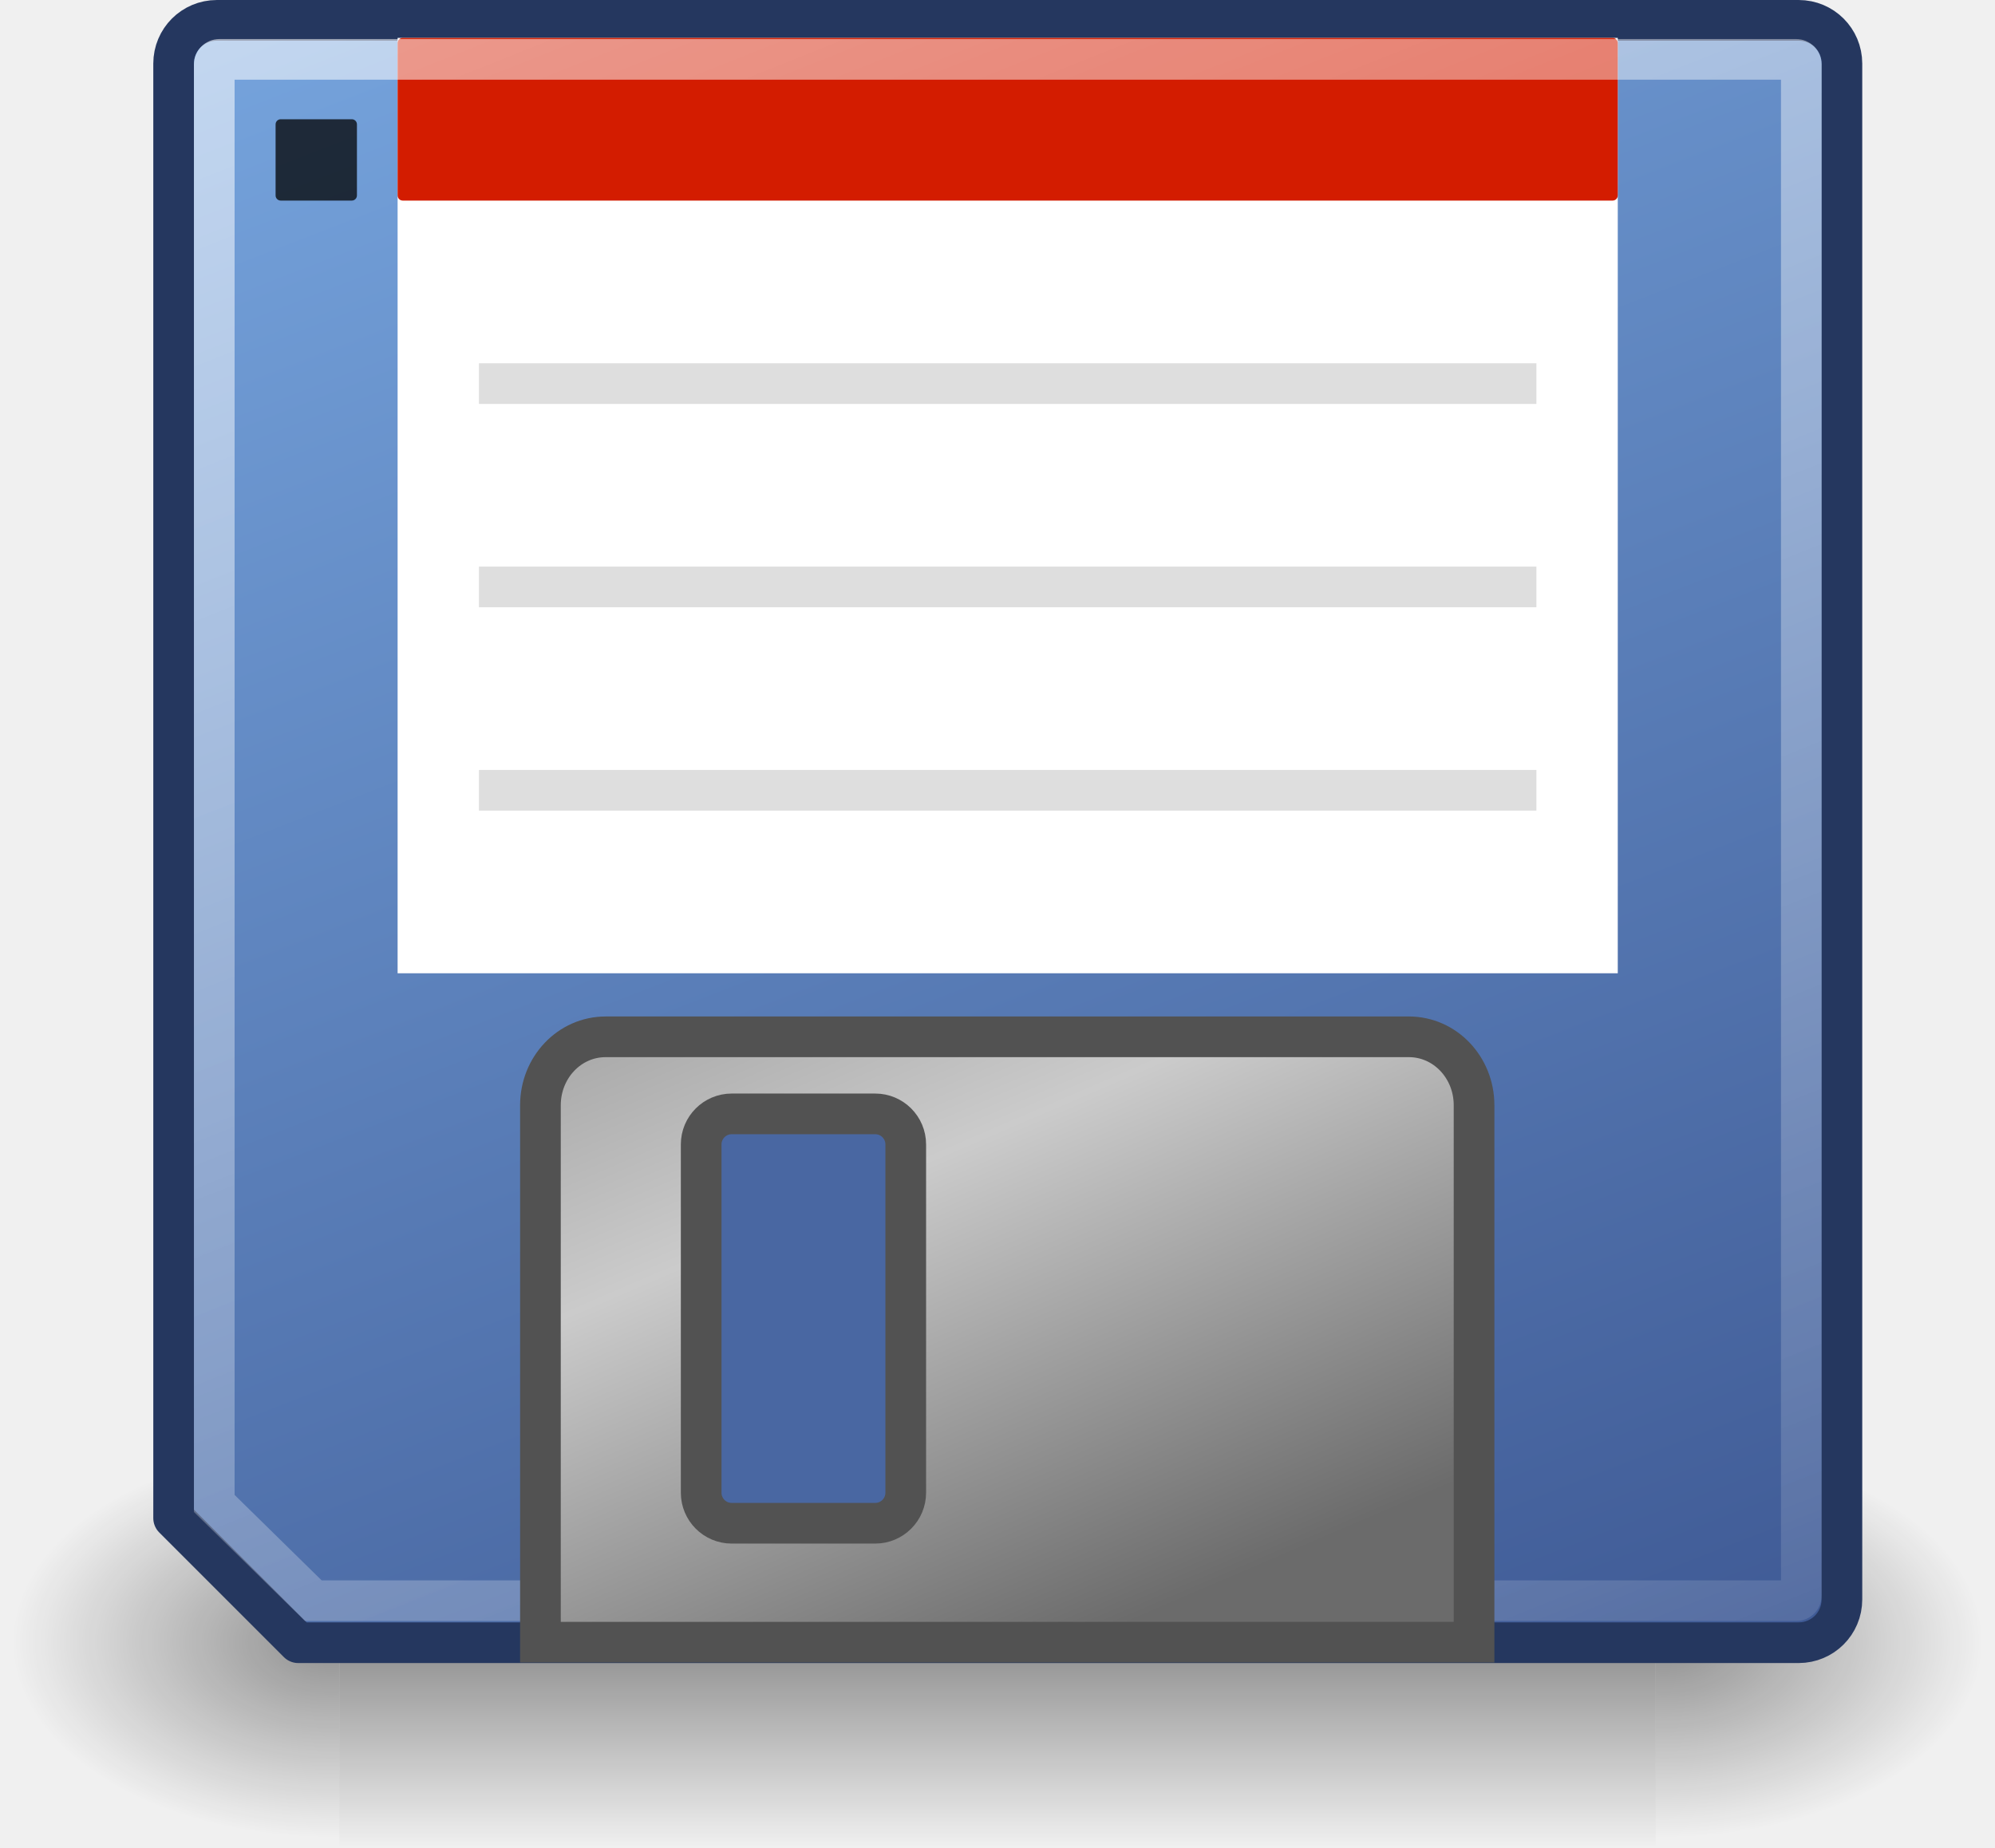
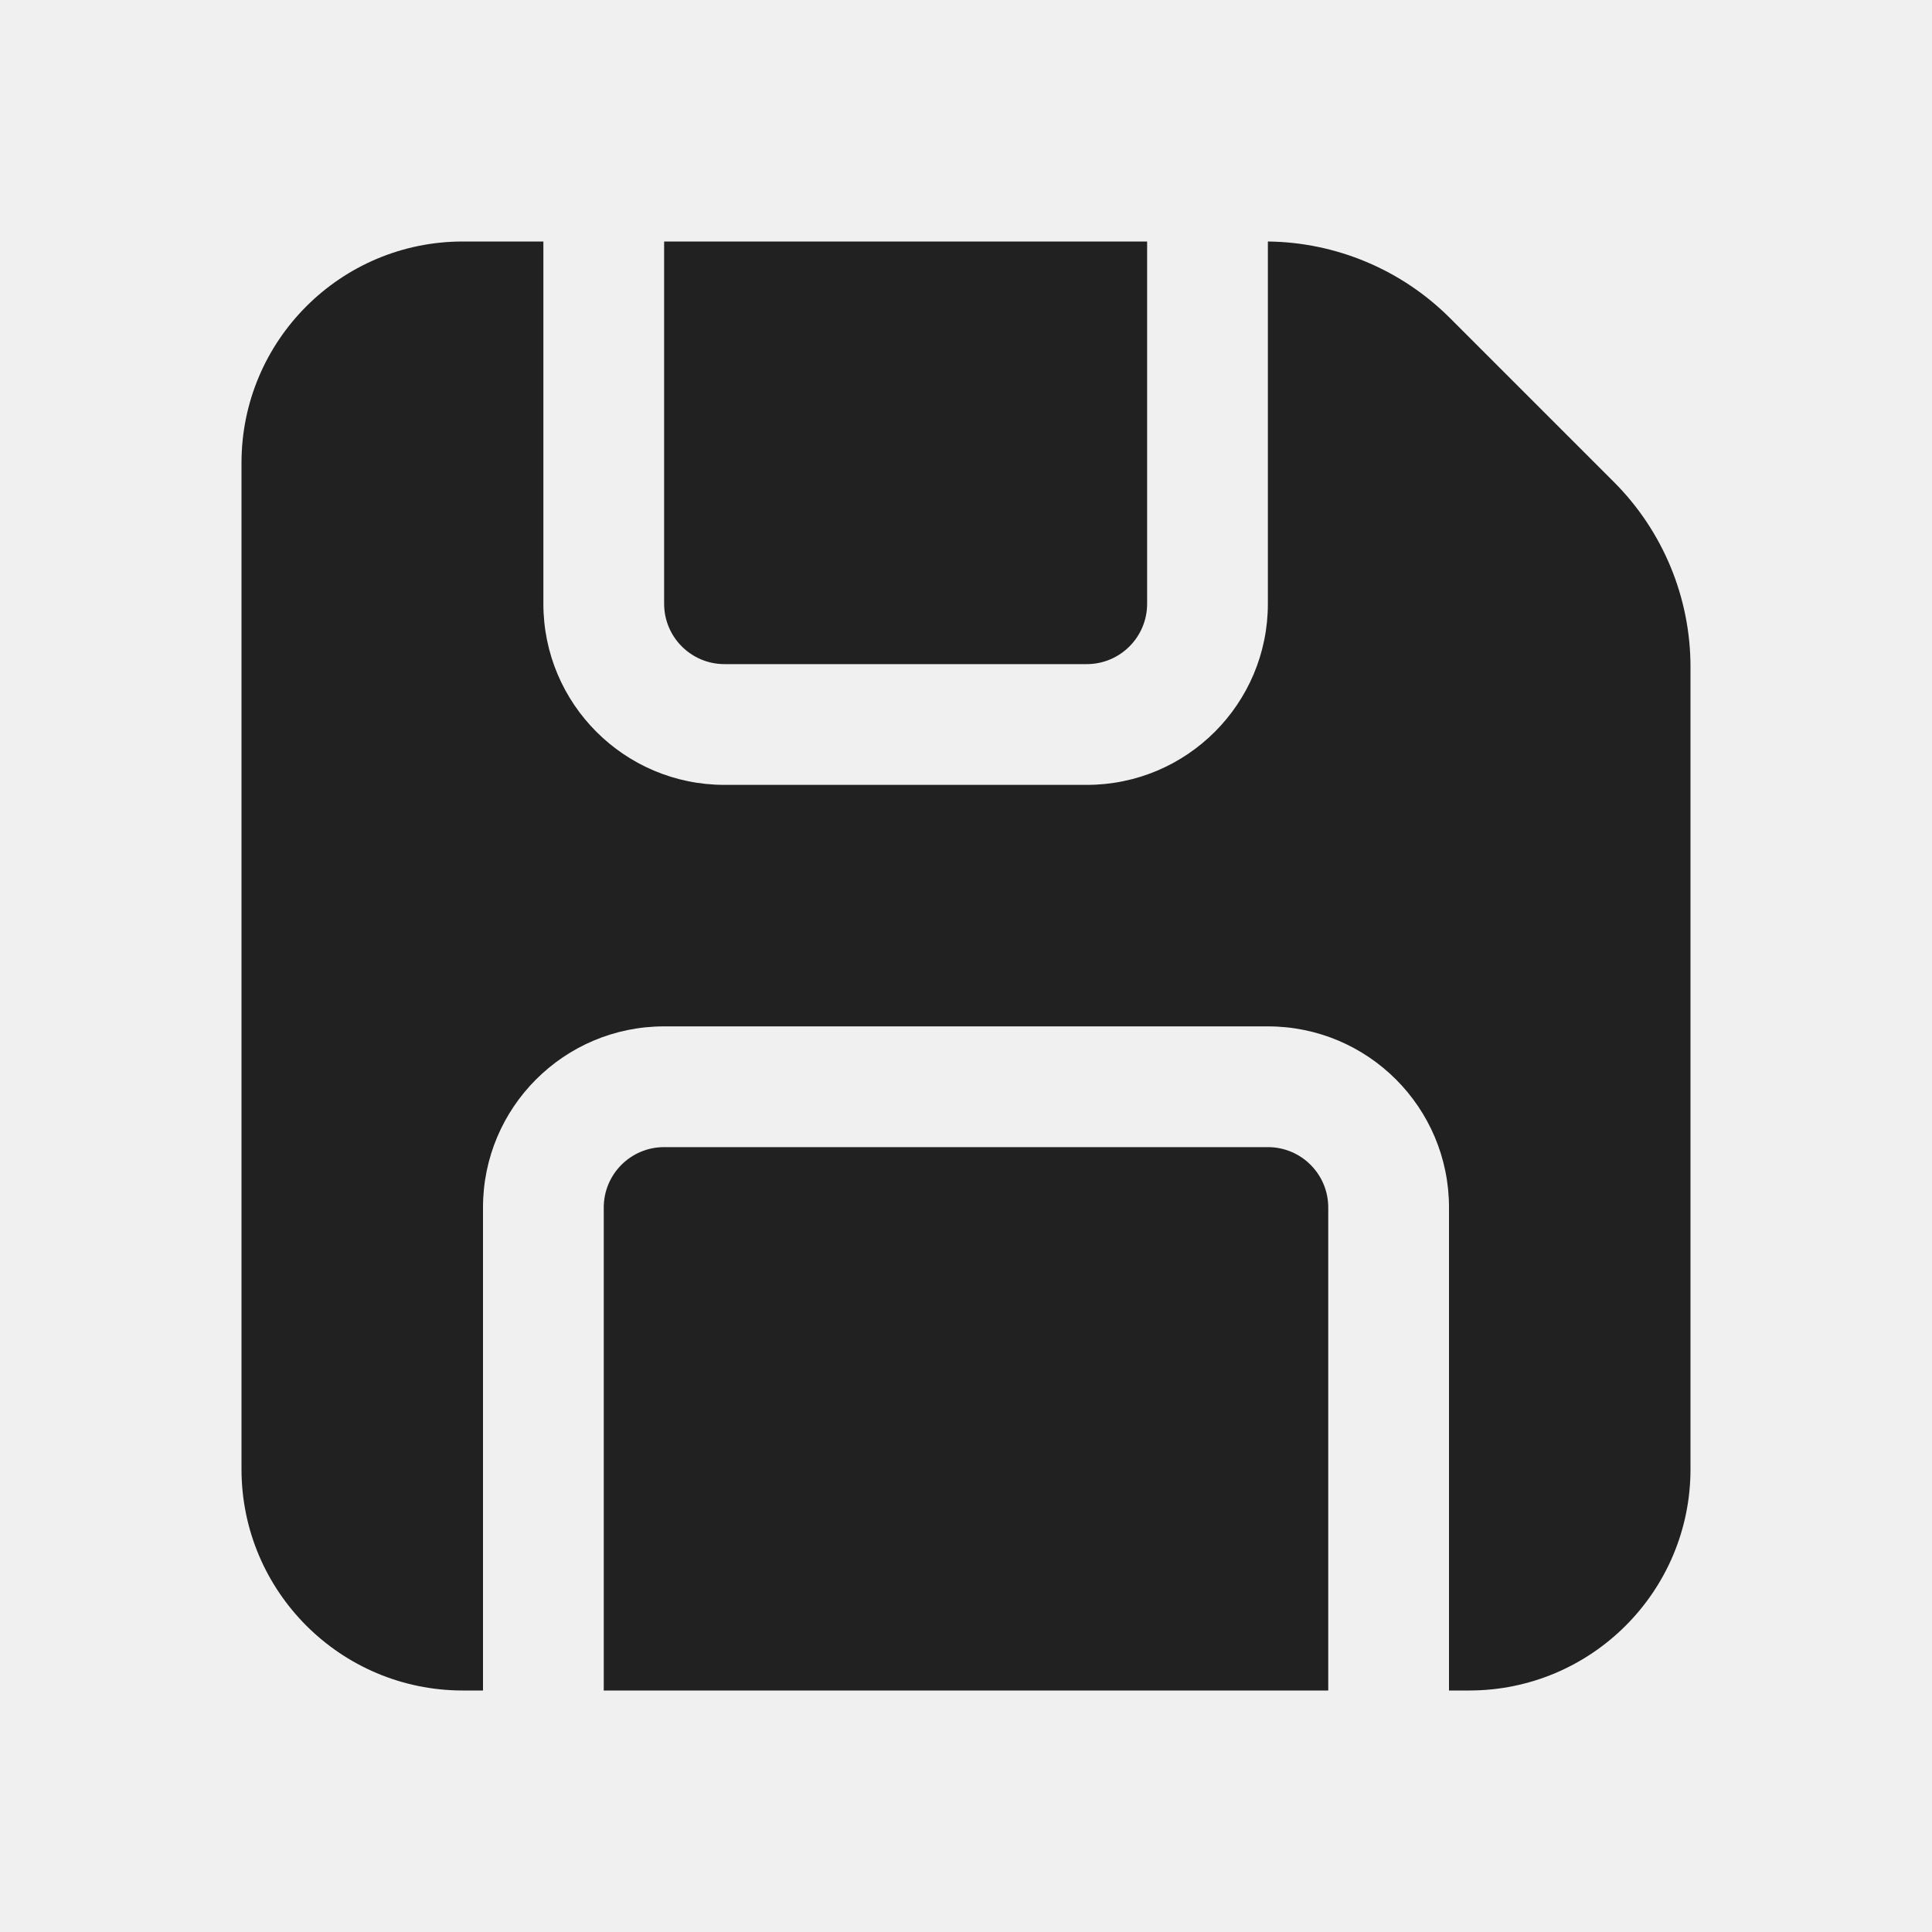
- <svg xmlns="http://www.w3.org/2000/svg" xmlns:xlink="http://www.w3.org/1999/xlink" height="45.423" width="49.051">
-   <radialGradient id="a" cx="605.714" cy="486.648" gradientTransform="matrix(-2.774389 0 0 1.969706 112.7623 -872.8854)" gradientUnits="userSpaceOnUse" r="117.143" xlink:href="#b" />
-   <linearGradient id="b">
-     <stop offset="0" />
-     <stop offset="1" stop-opacity="0" />
-   </linearGradient>
-   <radialGradient id="c" cx="605.714" cy="486.648" gradientTransform="matrix(2.774389 0 0 1.969706 -1891.633 -872.8854)" gradientUnits="userSpaceOnUse" r="117.143" xlink:href="#b" />
-   <linearGradient id="d" gradientTransform="matrix(2.774389 0 0 1.969706 -1892.179 -872.8854)" gradientUnits="userSpaceOnUse" x1="302.857" x2="302.857" y1="366.648" y2="609.505">
-     <stop offset="0" stop-opacity="0" />
-     <stop offset=".5" />
-     <stop offset="1" stop-opacity="0" />
-   </linearGradient>
-   <linearGradient id="e" gradientTransform="matrix(.976612 0 0 1.139789 1.339848 -6.338738)" gradientUnits="userSpaceOnUse" x1="40.885" x2="16.88" y1="71.869" y2="-.389">
-     <stop offset="0" stop-color="#1e2d69" />
-     <stop offset="1" stop-color="#78a7e0" />
-   </linearGradient>
-   <linearGradient id="f" gradientTransform="matrix(.985432 0 0 1.148179 1.416703 -6.001463)" gradientUnits="userSpaceOnUse" x1="13.784" x2="33.075" y1="-.997" y2="55.702">
-     <stop offset="0" stop-color="#fff" />
-     <stop offset="1" stop-color="#fff" stop-opacity="0" />
-   </linearGradient>
-   <linearGradient id="g" gradientTransform="matrix(1.067698 0 0 1.121532 -1.368937 -5.57446)" gradientUnits="userSpaceOnUse" x1="20.125" x2="28.562" y1="21.844" y2="42.469">
-     <stop offset="0" stop-color="#858585" />
-     <stop offset=".5" stop-color="#cbcbcb" />
-     <stop offset="1" stop-color="#6b6b6b" />
-   </linearGradient>
-   <g transform="matrix(.02415802 0 0 .02086758 46.01263 38.58602)">
-     <path d="m-1559.252-150.697h1339.633v478.357h-1339.633z" fill="url(#d)" opacity=".402" />
-     <path d="m-219.619-150.68v478.331c142.874.9 345.4-107.17 345.4-239.196 0-132.027-159.437-239.135-345.4-239.135z" fill="url(#c)" opacity=".402" />
-     <path d="m-1559.252-150.68v478.331c-142.874.9-345.4-107.17-345.4-239.196 0-132.027 159.437-239.135 345.4-239.135z" fill="url(#a)" opacity=".402" />
-   </g>
-   <path d="m5.333.5h38.89c.589 0 1.064.474 1.064 1.064v37.765c0 .589-.474 1.064-1.064 1.064h-36.89s-3.064-3.064-3.064-3.064v-35.765c0-.589.474-1.064 1.064-1.064z" fill="url(#e)" stroke="#25375f" stroke-linecap="round" stroke-linejoin="round" />
-   <path d="m9.776.932h30v23h-30z" fill="#fff" />
-   <rect fill="#d31c00" height="4" rx=".126" width="30" x="9.776" y=".932" />
-   <rect height="2" opacity=".739" rx=".126" width="2" x="6.776" y="2.932" />
-   <g stroke="#000" transform="translate(.775633 -3.06758)">
-     <path d="m11 12.5h26" opacity=".131" />
-     <path d="m11 17.5h26" opacity=".131" />
-     <path d="m11 22.5h26" opacity=".131" />
-   </g>
-   <path d="m5.395 1.46h38.768c.07 0 .126.056.126.126v37.648c0 .07-.056.126-.126.126h-36.459s-2.436-2.391-2.436-2.391v-35.383c0-.07.056-.126.126-.126z" fill="none" opacity=".597" stroke="url(#f)" stroke-linecap="round" />
-   <g stroke="#525252" transform="translate(.775633 -3.06758)">
-     <path d="m14.114 28.562h19.75c.888 0 1.603.751 1.603 1.684v13.202h-22.955v-13.202c0-.933.715-1.684 1.603-1.684z" fill="url(#g)" stroke-width="1" />
-     <rect fill="#4967a2" height="10.066" rx=".751" ry=".751" width="5.03" x="16.464" y="30.457" />
-   </g>
+ <svg xmlns="http://www.w3.org/2000/svg" width="24" height="24" fill="none" viewBox="0 0 24 24">
+   <path d="M6.75 3h-1A2.75 2.75 0 0 0 3 5.75v12.5A2.75 2.75 0 0 0 5.75 21H6v-6a2.25 2.25 0 0 1 2.25-2.25h7.5A2.25 2.25 0 0 1 18 15v6h.25A2.75 2.75 0 0 0 21 18.25V8.286a3.25 3.25 0 0 0-.952-2.299l-2.035-2.035A3.25 3.25 0 0 0 15.75 3v4.5a2.25 2.25 0 0 1-2.25 2.25H9A2.25 2.25 0 0 1 6.75 7.5V3Z" fill="#212121" />
+   <path d="M14.25 3v4.5a.75.75 0 0 1-.75.75H9a.75.75 0 0 1-.75-.75V3h6ZM16.5 21v-6a.75.75 0 0 0-.75-.75h-7.5a.75.75 0 0 0-.75.75v6h9Z" fill="#212121" />
</svg>
